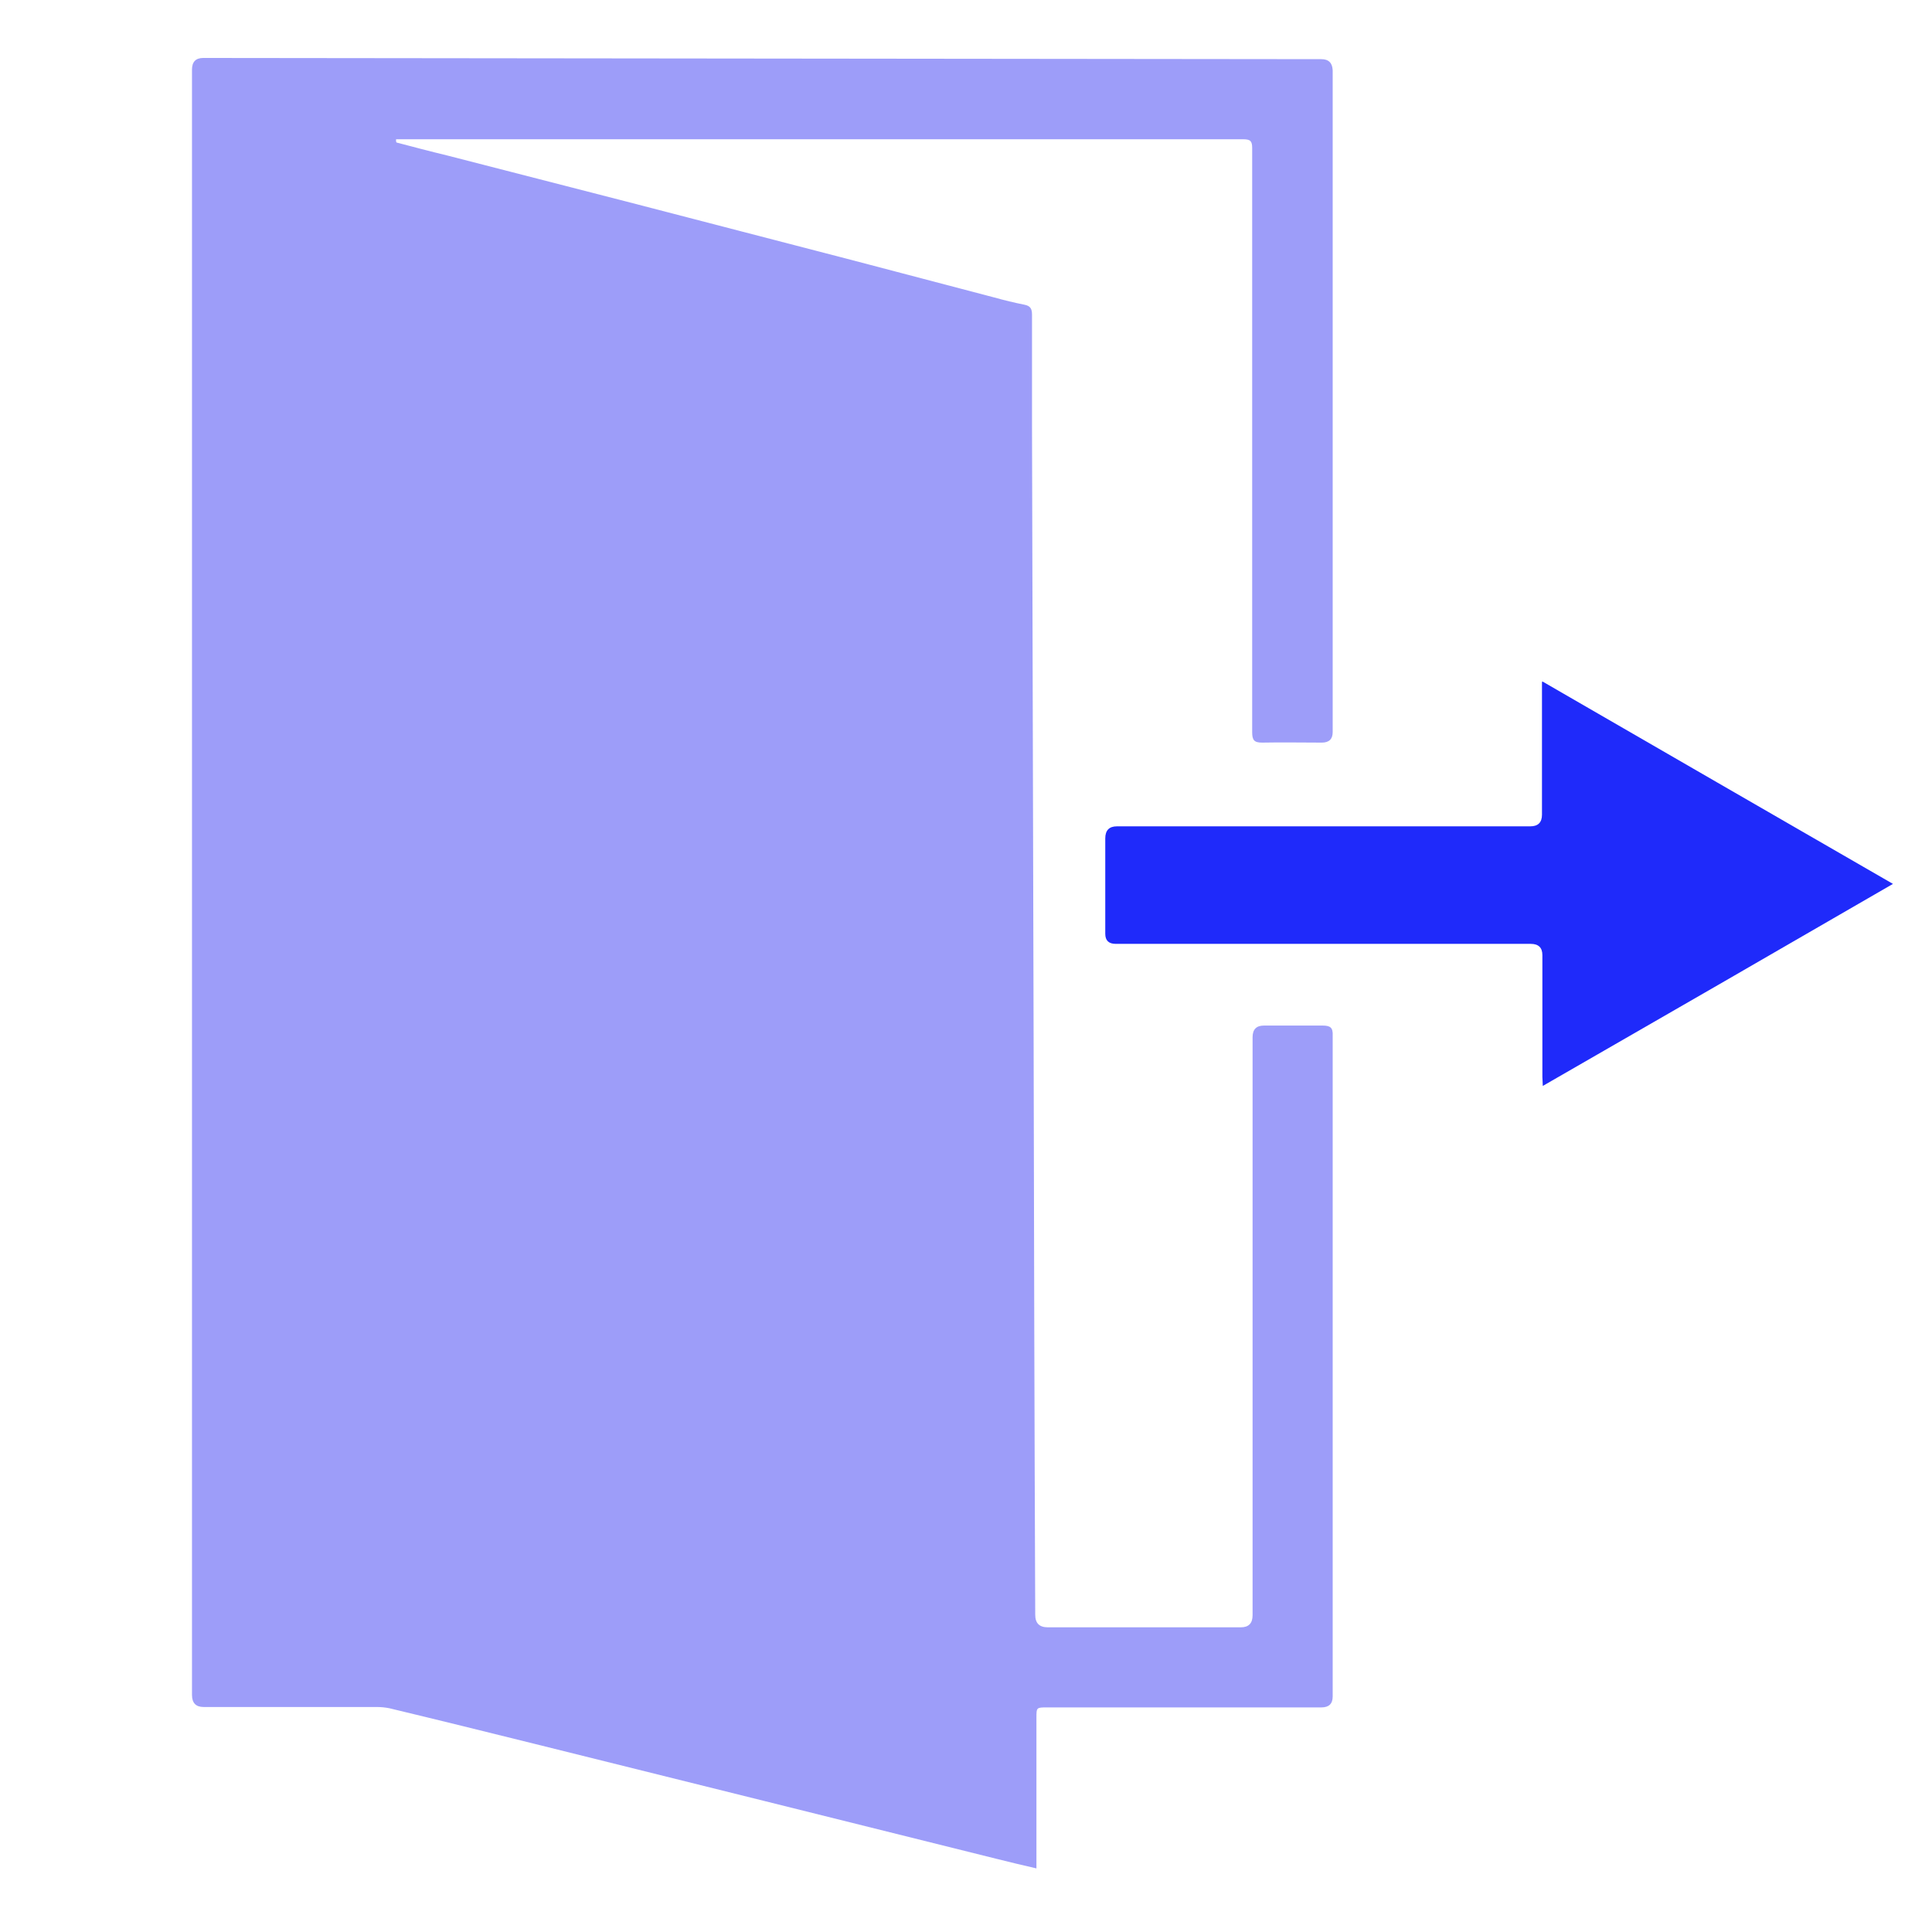
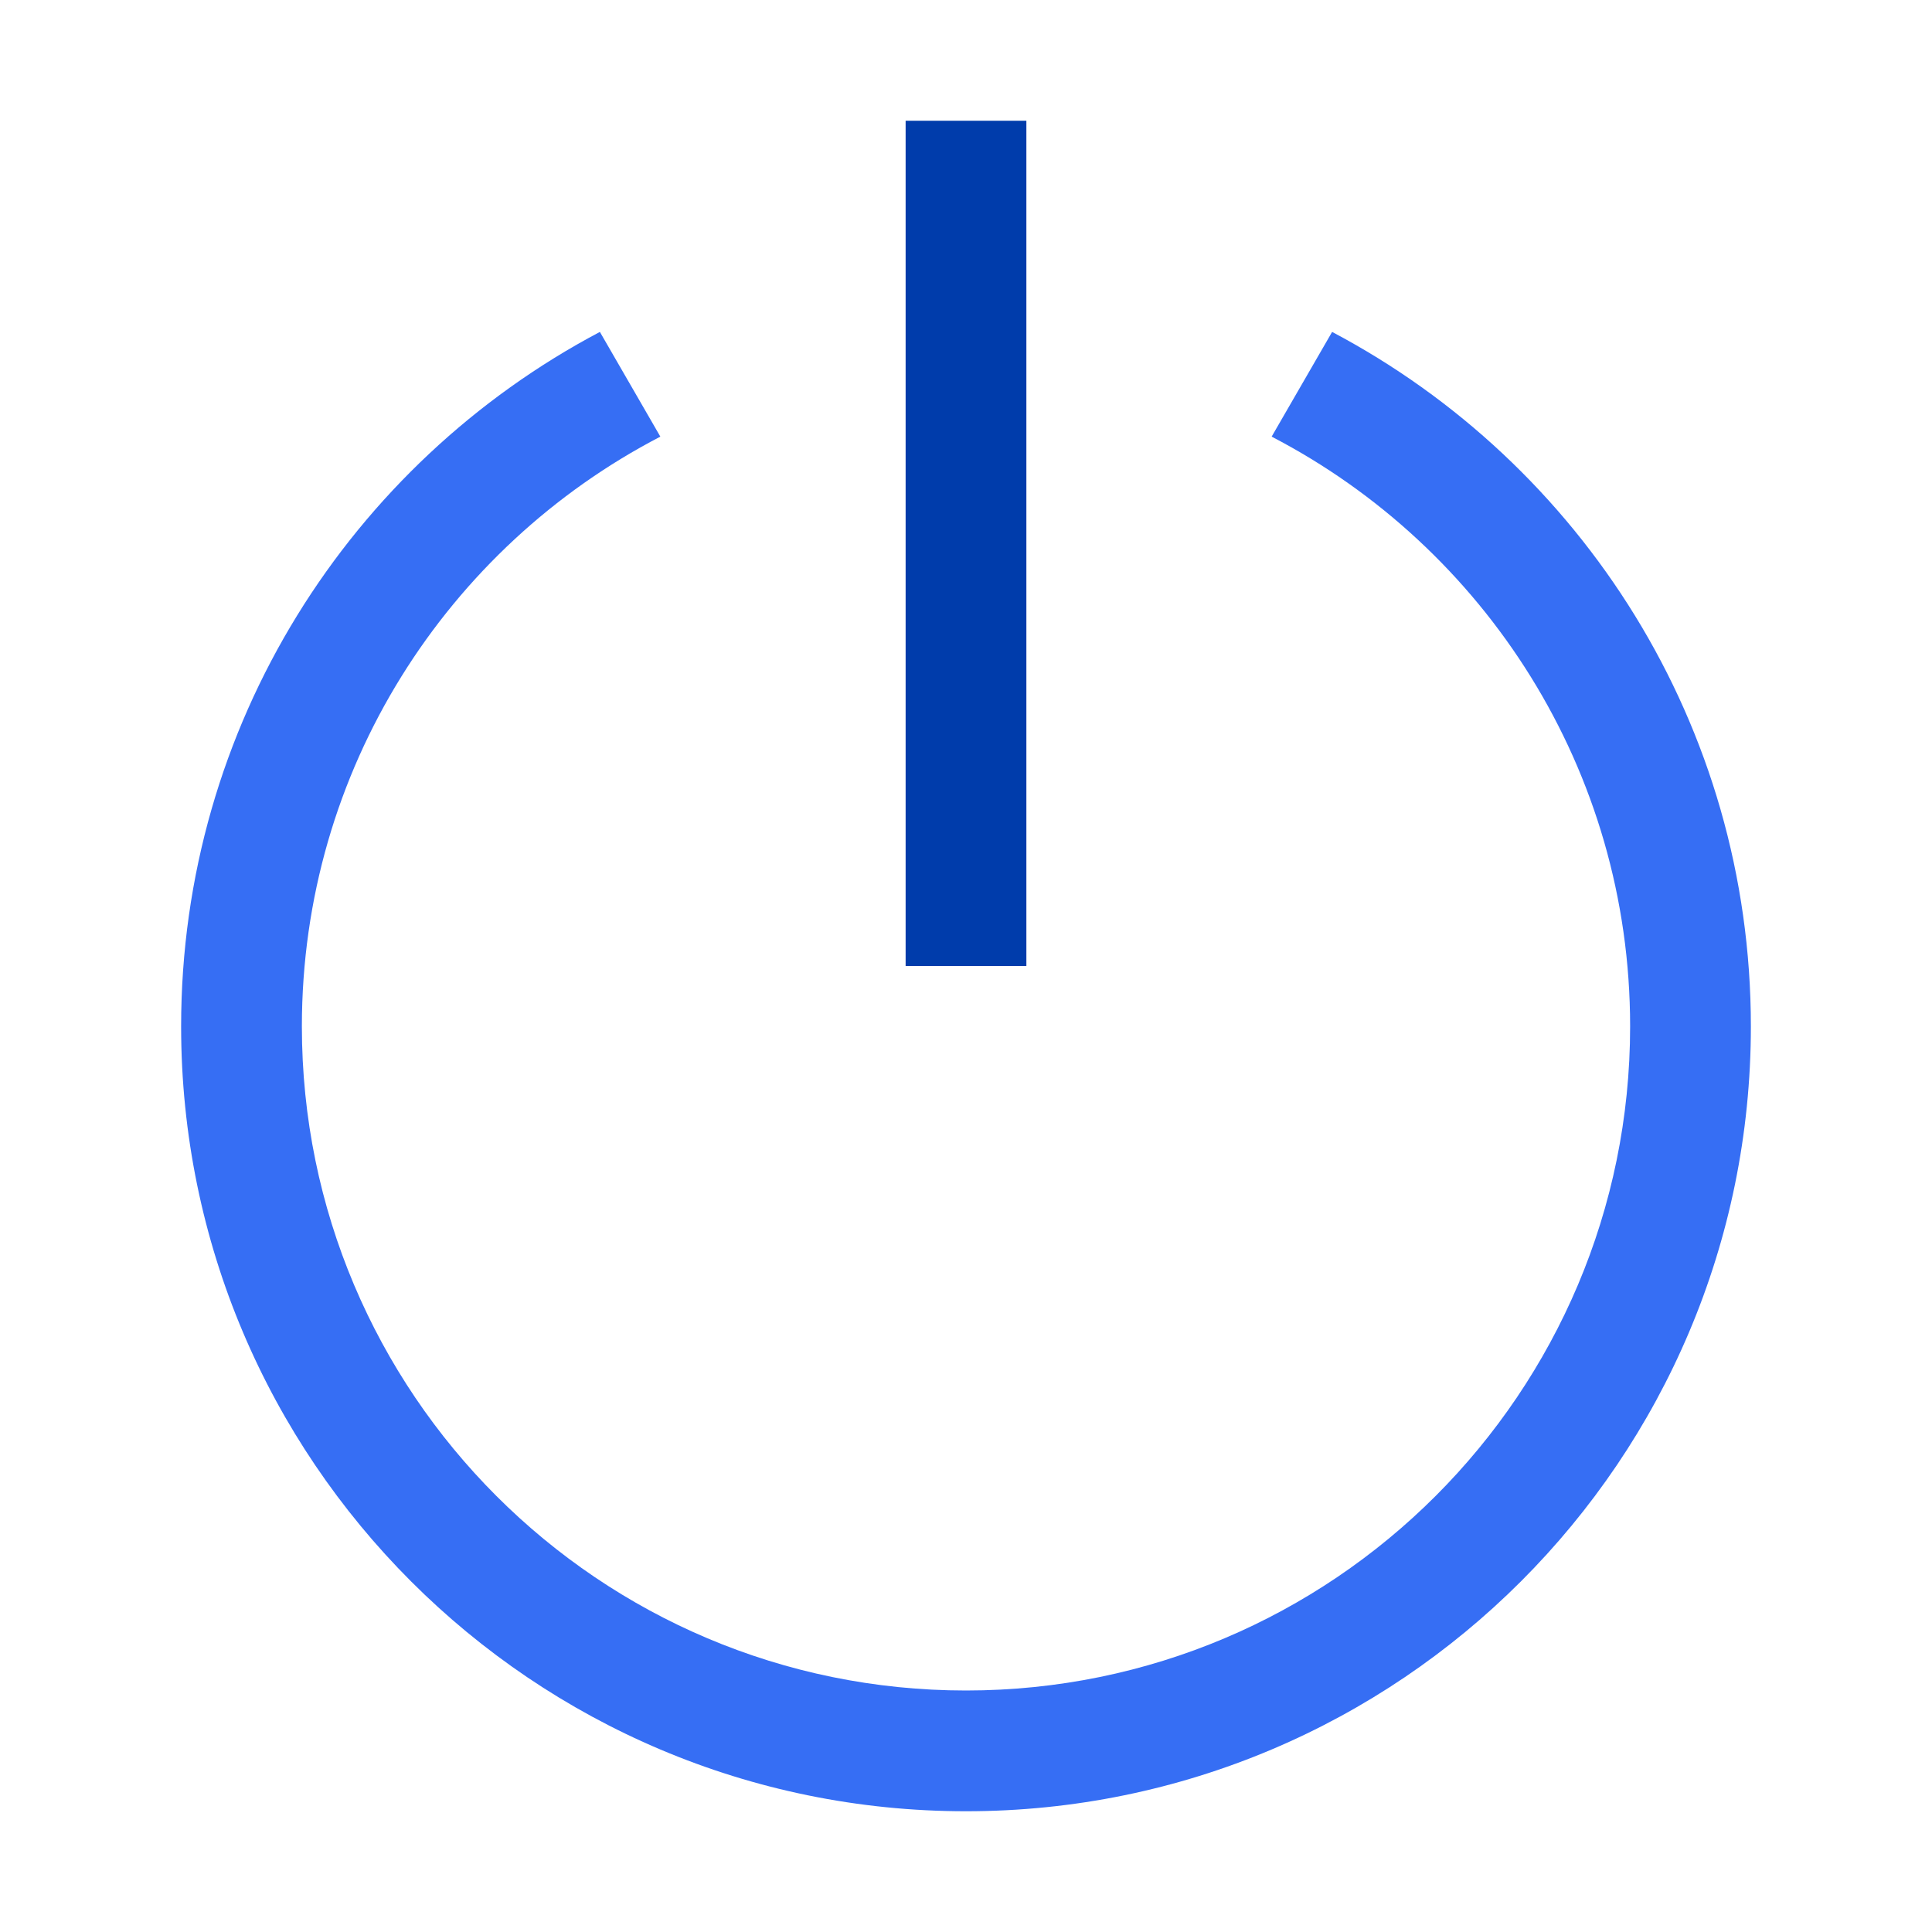
- <svg xmlns="http://www.w3.org/2000/svg" id="_图层_1" data-name="图层 1" viewBox="0 0 48 48">
-   <defs>
-     <style>
-       .cls-1 {
-         fill: #9d9df9;
-       }
- 
-       .cls-2 {
-         fill: #1f2afa;
-       }
-     </style>
-   </defs>
-   <path class="cls-1" d="m9.85,3.54c.42.11.83.22,1.25.32,1.52.39,3.04.78,4.55,1.17,1.84.48,3.67.95,5.51,1.43,1.18.31,2.36.62,3.54.93.25.07.5.13.75.18.15.03.19.1.19.25,0,.93,0,1.85,0,2.78.01,5.09.03,10.18.04,15.27.01,4.75.02,9.5.04,14.25q0,.31.31.31c1.6,0,3.2,0,4.8,0q.29,0,.29-.3c0-4.79,0-9.57,0-14.36q0-.29.28-.29c.49,0,.97,0,1.46,0,.19,0,.26.05.25.25,0,1.18,0,2.36,0,3.54,0,4.29,0,8.58,0,12.88q0,.27-.28.27c-2.27,0-4.54,0-6.81,0-.27,0-.27,0-.27.26,0,1.17,0,2.33,0,3.5,0,.07,0,.14,0,.24-.35-.08-.68-.16-1-.24-1.93-.48-3.86-.96-5.78-1.44-1.89-.47-3.78-.94-5.67-1.41-1.21-.3-2.42-.6-3.63-.89-.1-.02-.21-.03-.31-.03-1.43,0-2.87,0-4.3,0q-.29,0-.29-.3c0-9.01,0-18.03,0-27.04,0-4.45,0-8.9,0-13.34q0-.29.28-.29s.08,0,.12,0c9.22.01,18.44.02,27.66.03q.27,0,.28.28c0,5.48,0,10.96,0,16.44q0,.26-.27.26c-.49,0-.99-.01-1.48,0-.2,0-.25-.06-.25-.26,0-3.8,0-7.6,0-11.4,0-1.04,0-2.07,0-3.11,0-.17-.04-.22-.22-.22-6.96,0-13.91,0-20.87,0-.06,0-.12,0-.18,0,0,.02,0,.03,0,.05Z" />
-   <path class="cls-2" d="m38.32,16.93c2.92,1.69,5.8,3.35,8.71,5.03-2.9,1.68-5.78,3.34-8.7,5.02,0-.09-.01-.16-.01-.22,0-1.01,0-2.02,0-3.03q0-.28-.29-.28c-3.44,0-6.87,0-10.31,0q-.26,0-.26-.25c0-.79,0-1.58,0-2.37q0-.3.29-.3c3.42,0,6.85,0,10.27,0q.29,0,.29-.29c0-1.01,0-2.02,0-3.03,0-.07,0-.14,0-.26Z" />
+ <svg xmlns="http://www.w3.org/2000/svg" width="20" height="20" viewBox="0 0 20 20" fill="none">
+   <path d="M9.375 1.25V10H10.625V1.25H9.375Z" fill="#003CAB" />
+   <path d="M1.875 10.625C1.875 7.506 3.632 4.798 6.21 3.436L6.836 4.52C4.631 5.665 3.125 7.969 3.125 10.625C3.125 14.422 6.203 17.5 10 17.5C13.797 17.5 16.875 14.422 16.875 10.625C16.875 7.969 15.369 5.665 13.164 4.52L13.79 3.436C16.368 4.798 18.125 7.506 18.125 10.625C18.125 15.112 14.487 18.75 10 18.75C5.513 18.75 1.875 15.112 1.875 10.625Z" fill="#366EF4" />
</svg>
